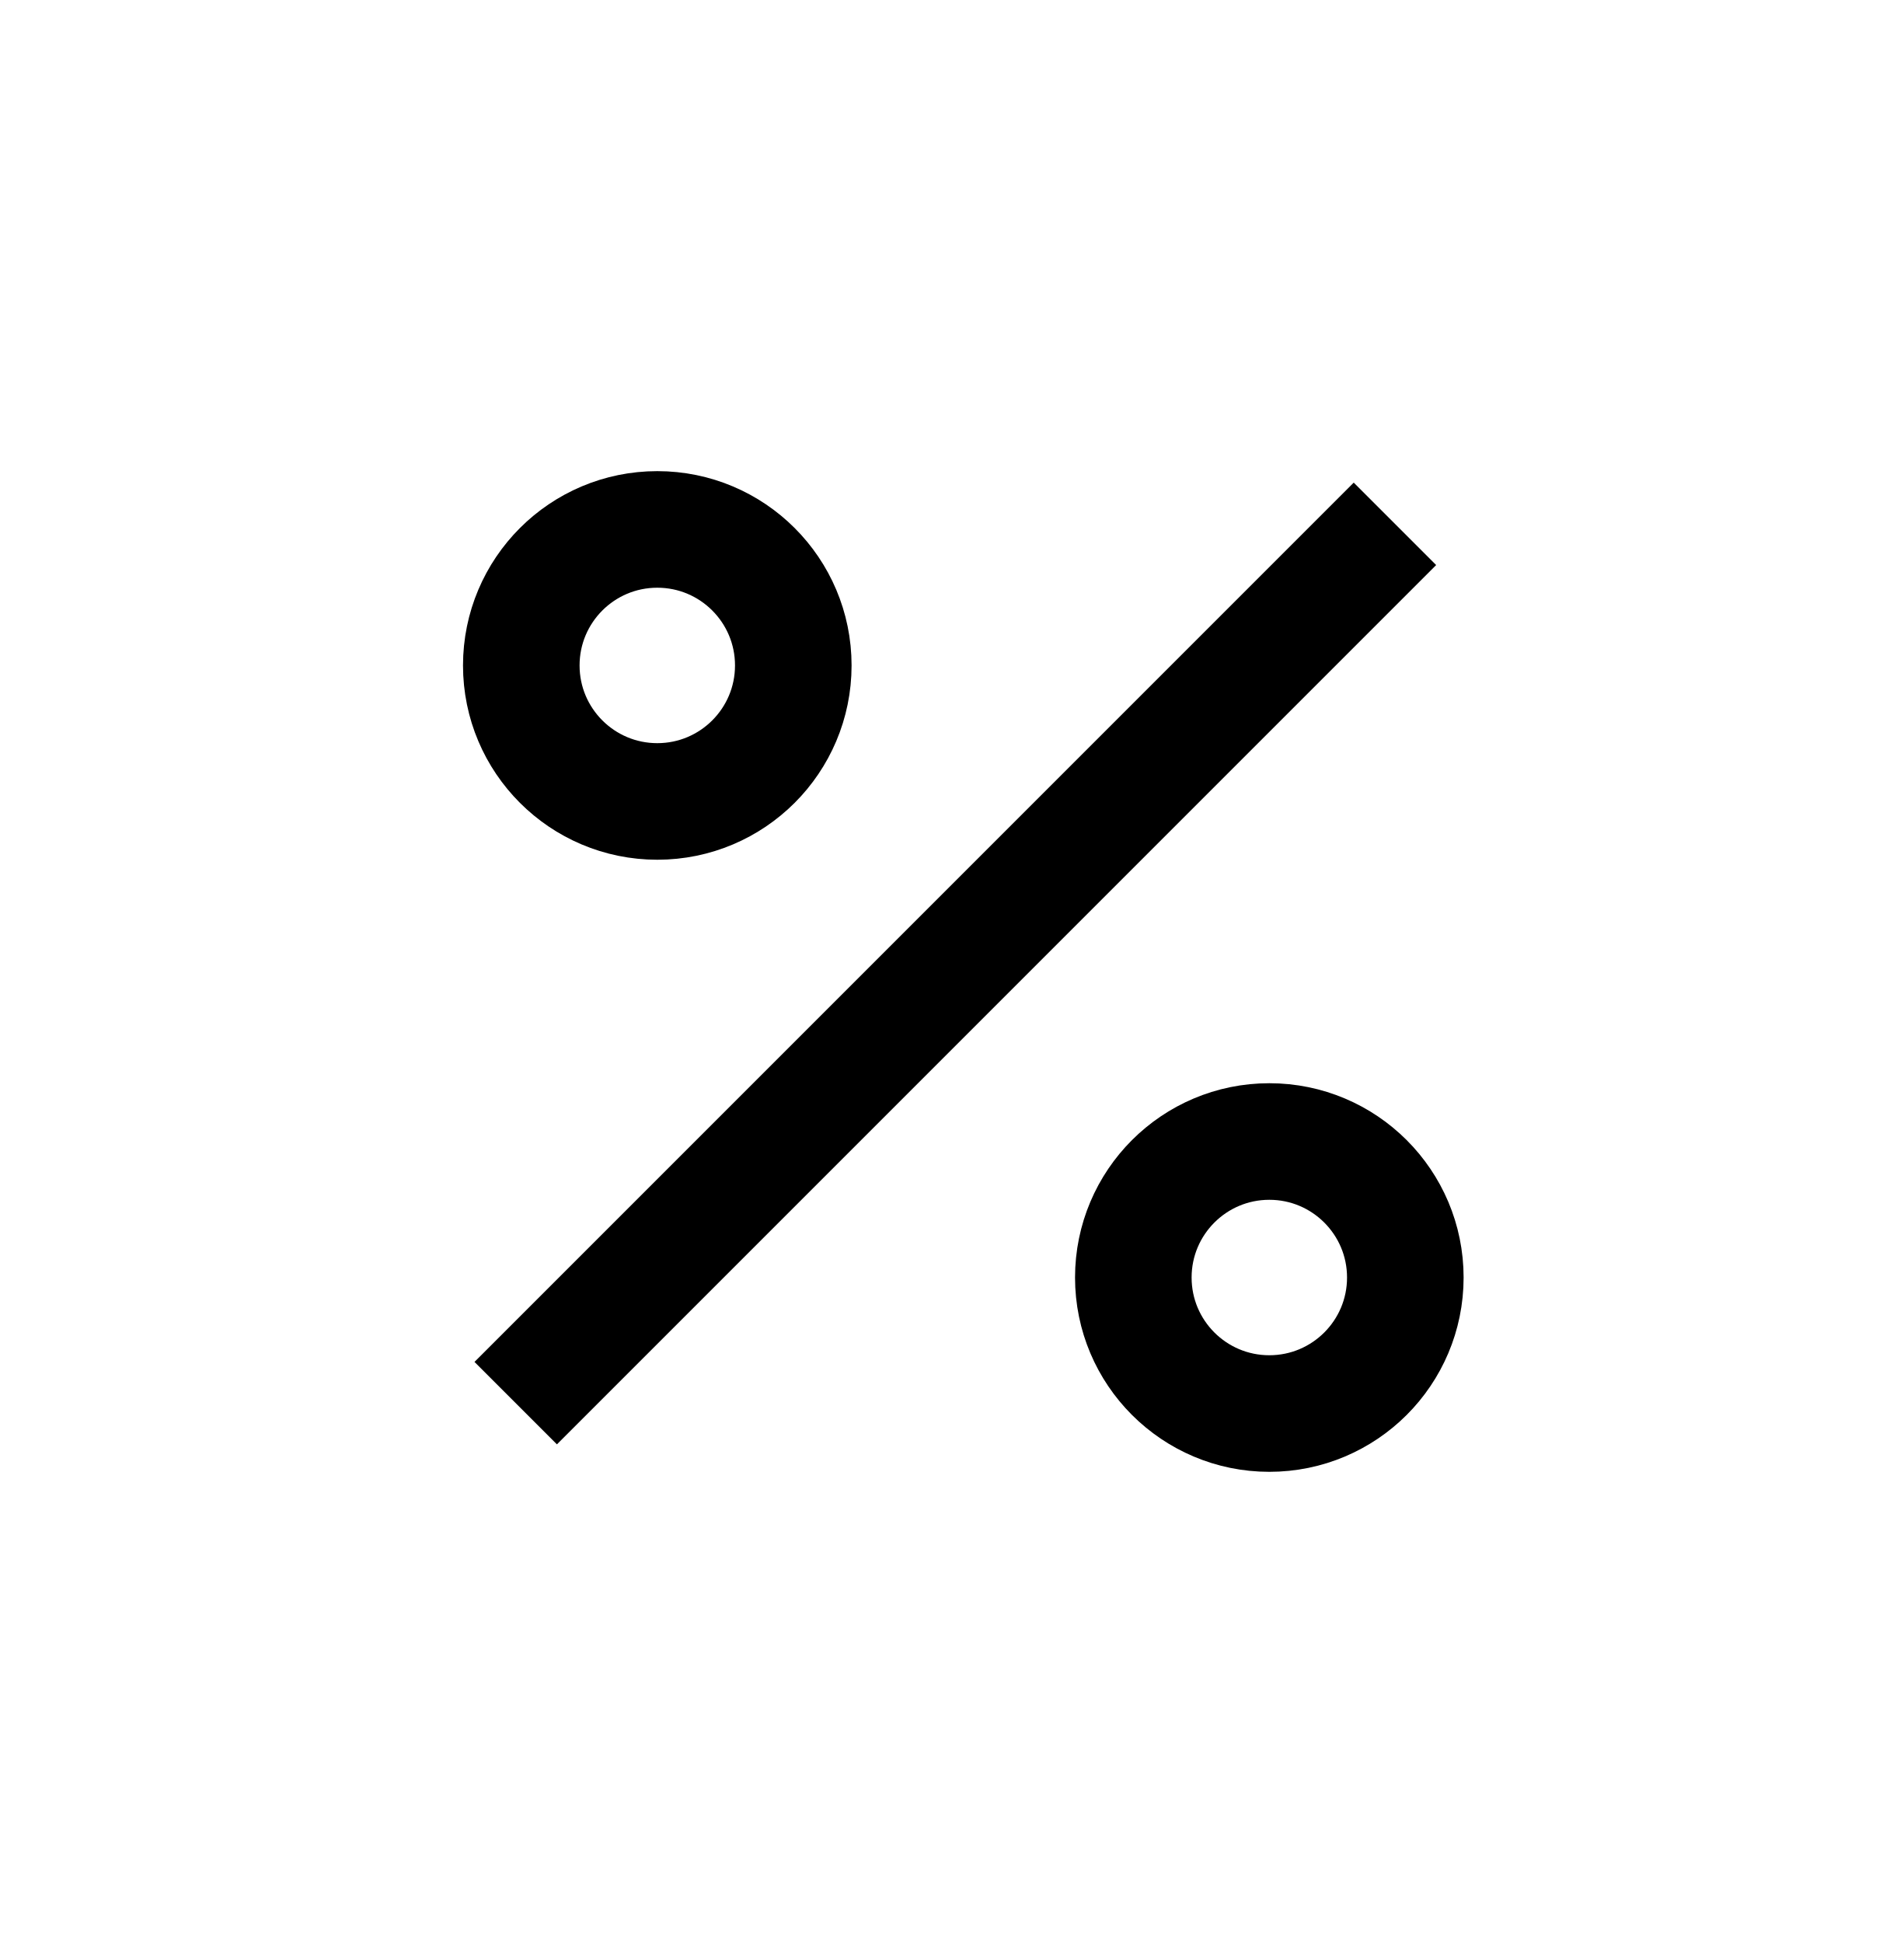
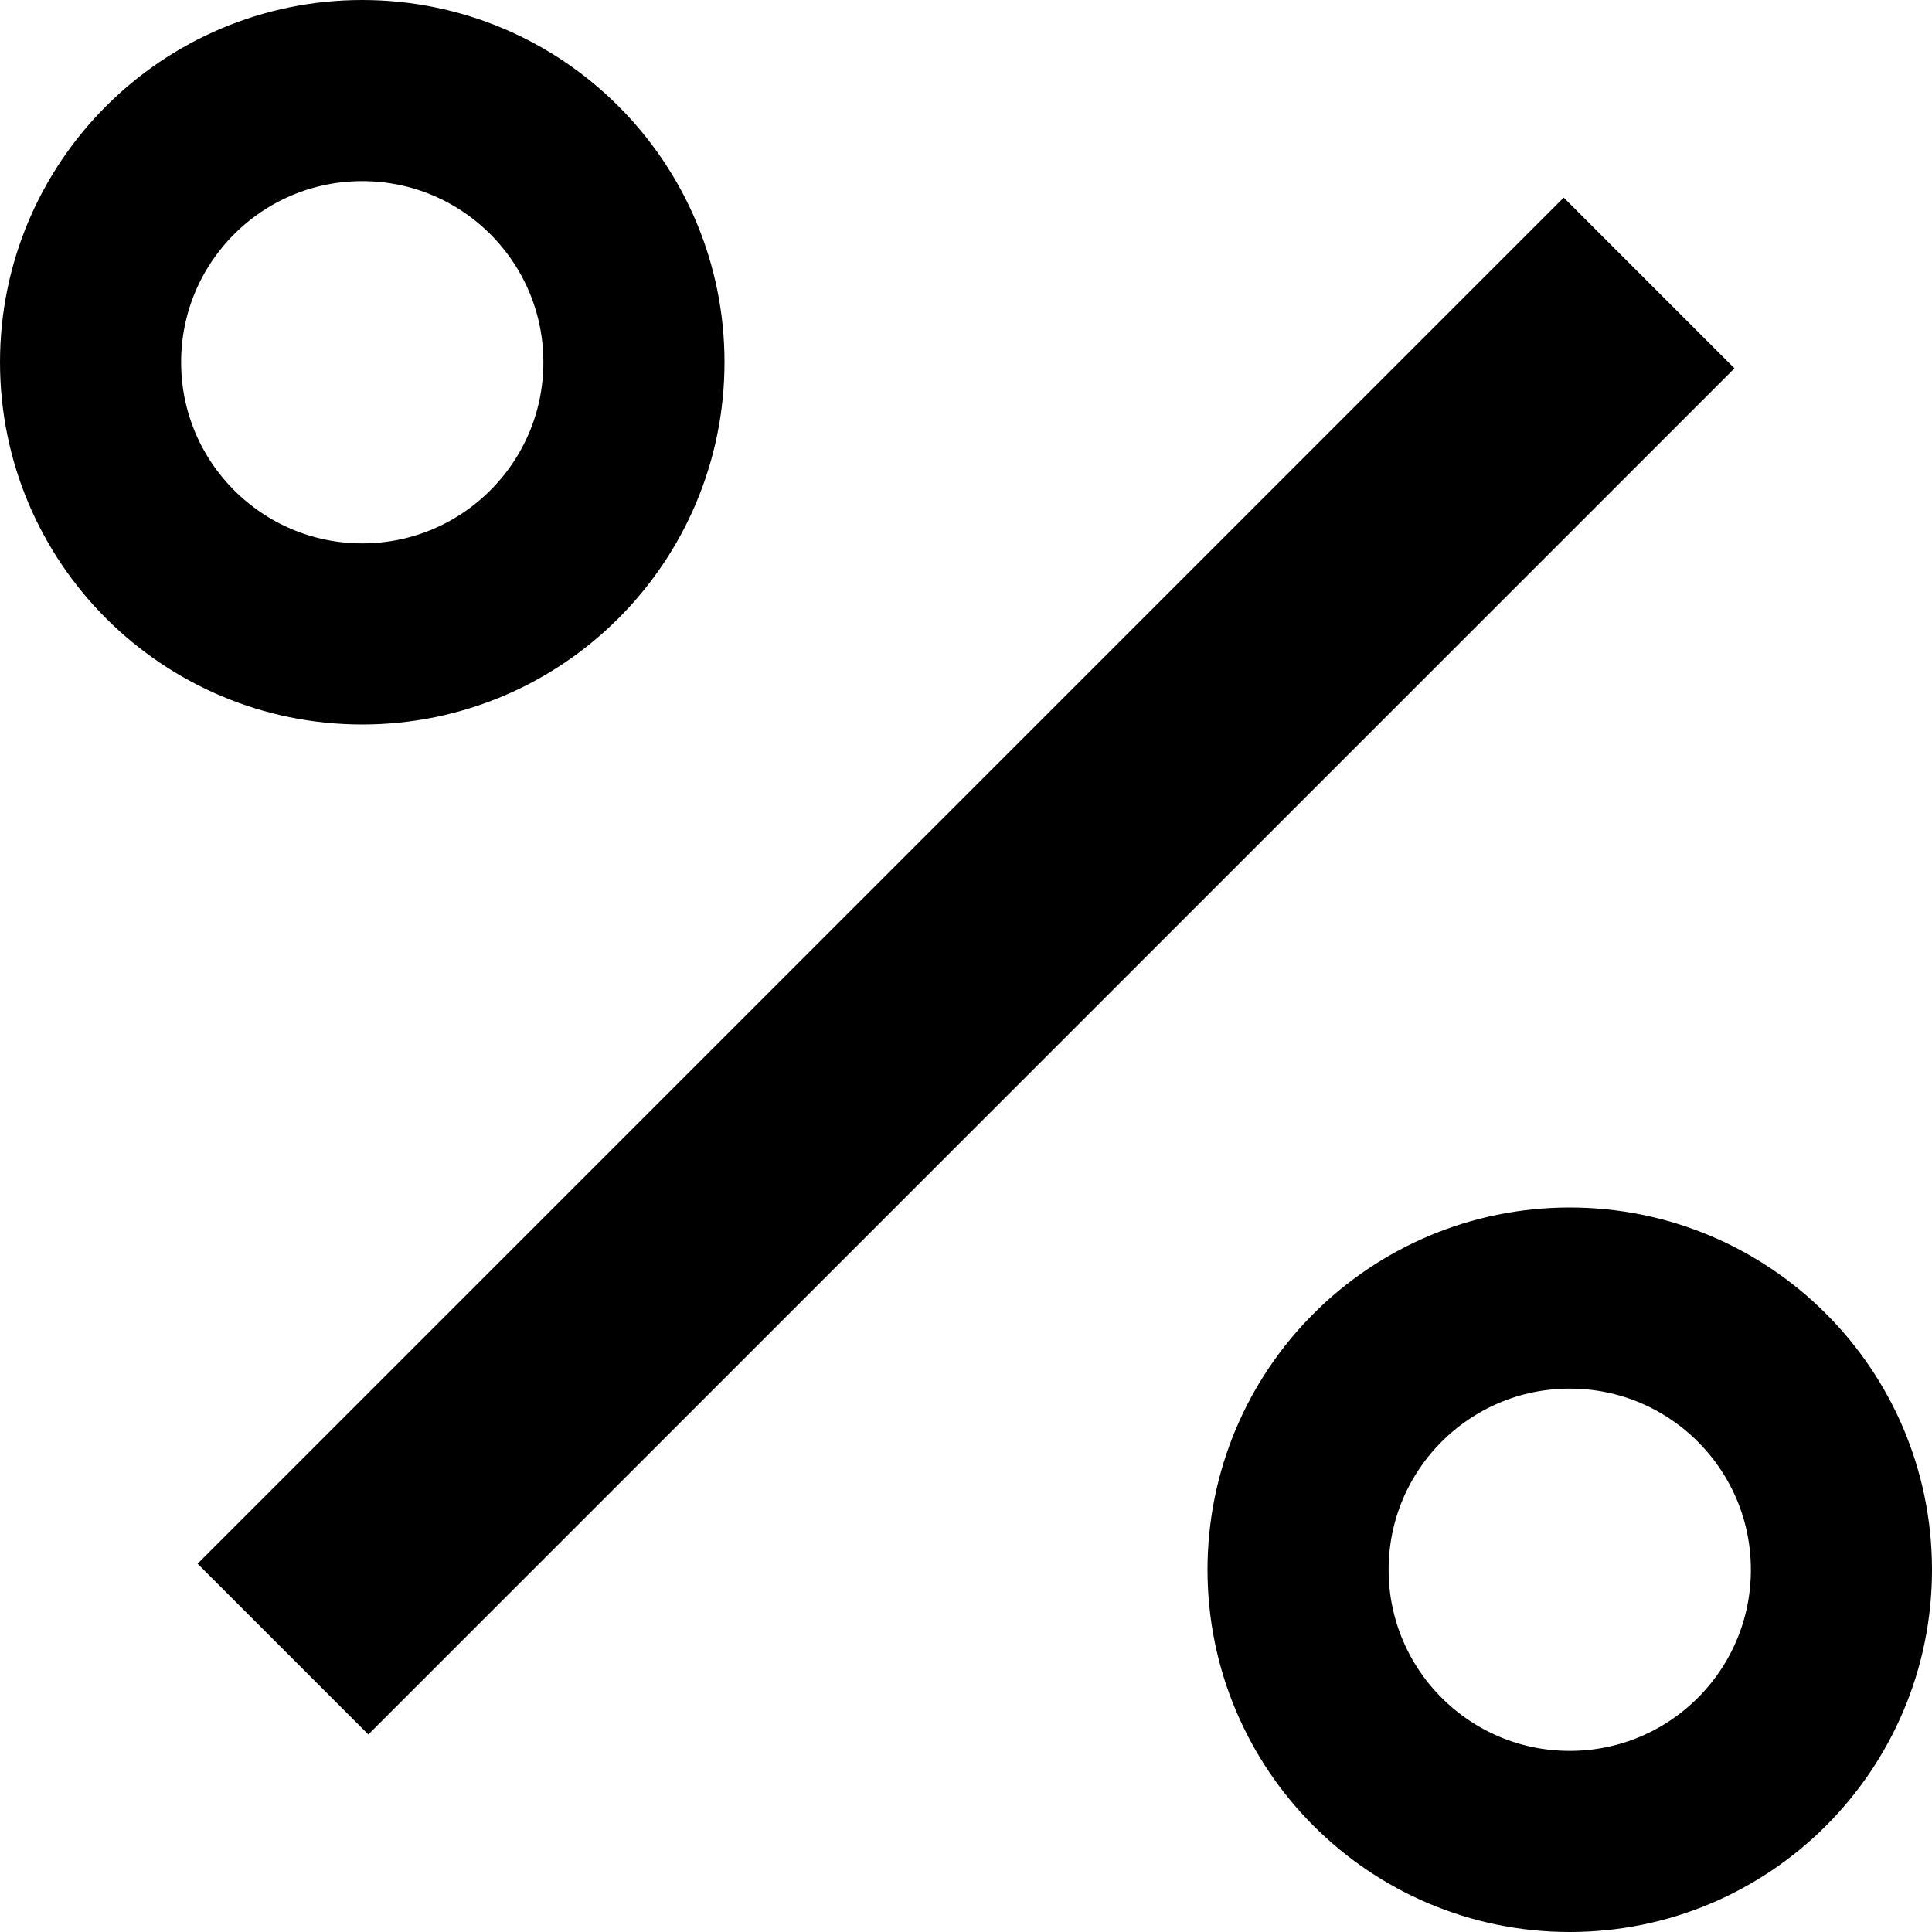
- <svg xmlns="http://www.w3.org/2000/svg" width="49" height="50" viewBox="0 0 49 50" fill="none">
-   <circle cx="16.916" cy="17.125" r="3.5" transform="rotate(180 16.9158 17.1245)" stroke="black" stroke-width="3" />
-   <rect x="12.211" y="35.047" width="32" height="3" transform="rotate(-45 12.2109 35.047)" fill="black" />
-   <circle cx="32.667" cy="32.876" r="3.5" transform="rotate(180 32.6667 32.8755)" stroke="black" stroke-width="3" />
+ <svg xmlns="http://www.w3.org/2000/svg" width="32" height="32" viewBox="0 0 32 32" fill="none">
+   <rect x="28.728" y="6.1" width="32" height="4" transform="rotate(135 28.728 6.10049)" fill="black" />
+   <circle cx="6" cy="6" r="4.5" stroke="black" stroke-width="3" />
+   <circle cx="26" cy="26" r="4.5" stroke="black" stroke-width="3" />
</svg>
